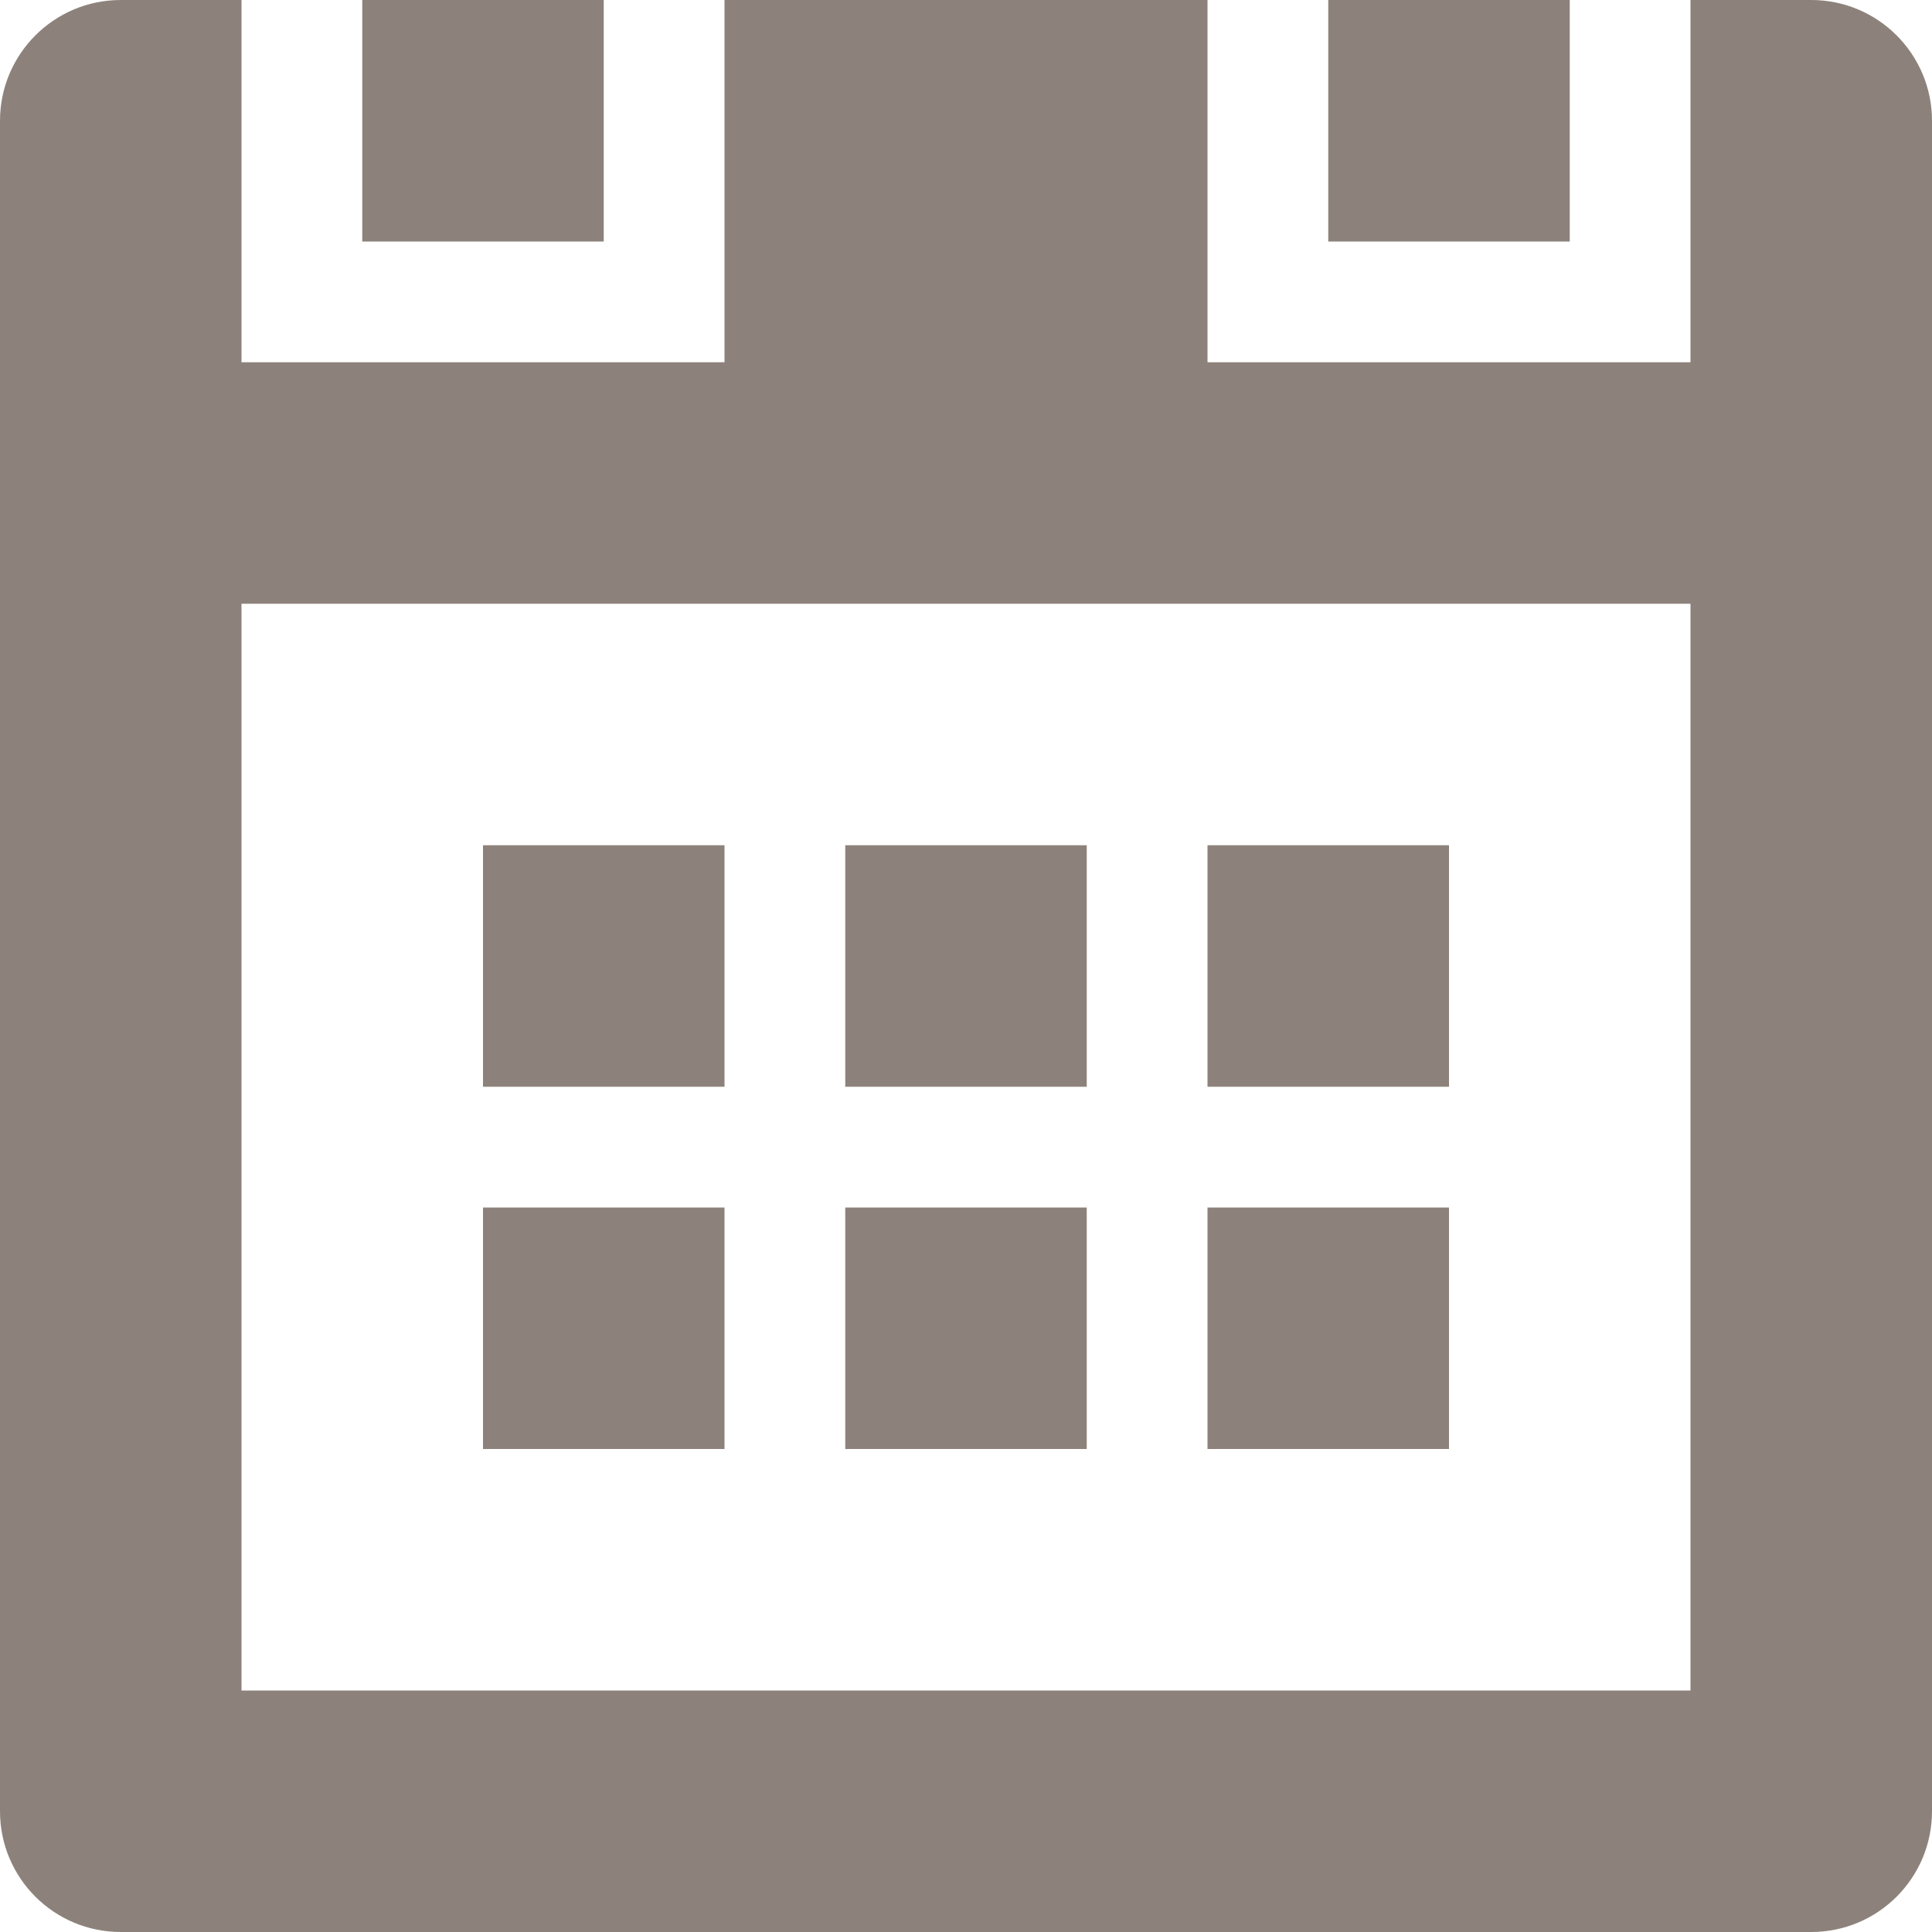
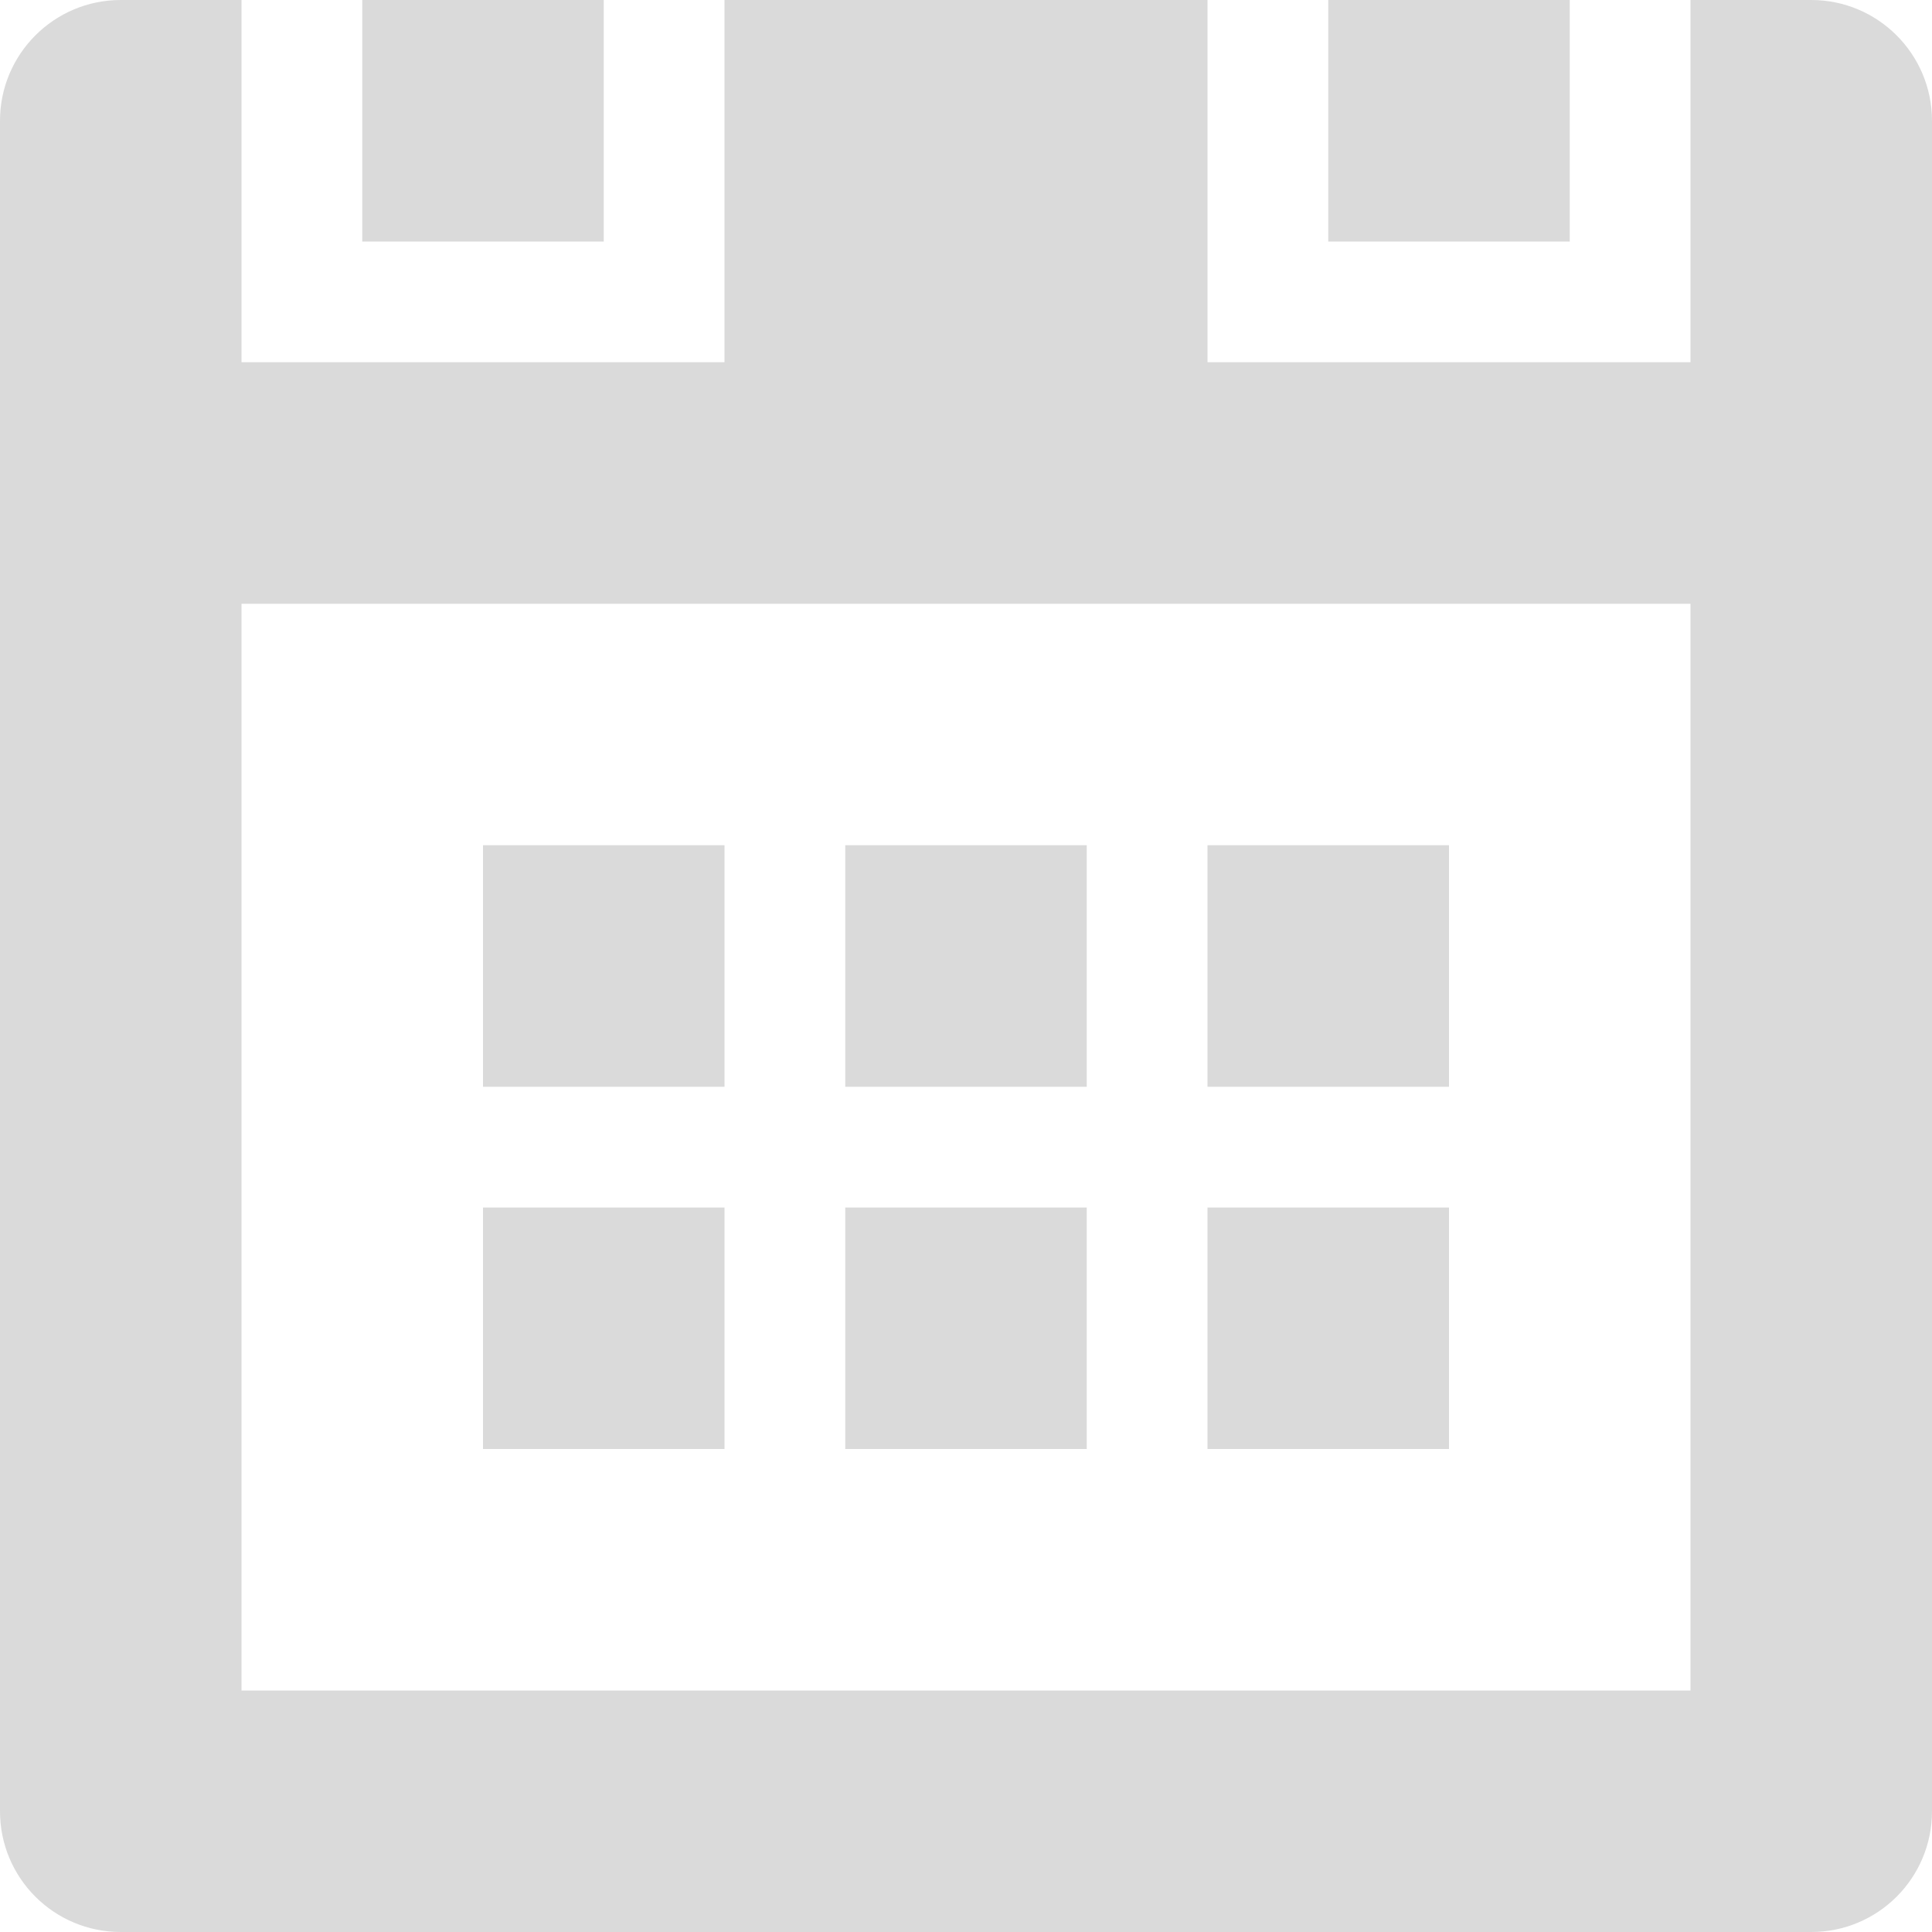
<svg xmlns="http://www.w3.org/2000/svg" width="18px" height="18px" viewBox="0 0 18 18" version="1.1">
  <defs />
  <g id="Page-1" stroke="none" stroke-width="1" fill="none" fill-rule="evenodd">
-     <g id="calendar" fill="#8D827B">
+     <g id="calendar" fill="#DADADA">
      <path d="M16.875,0 L15.75,0 L15.75,3.375 L11.25,3.375 L11.25,0 L6.75,0 L6.75,3.375 L2.25,3.375 L2.25,0 L1.125,0 C0.503,0 0,0.505 0,1.125 L0,16.875 C0,17.497 0.503,18 1.125,18 L16.875,18 C17.497,18 18,17.497 18,16.875 L18,1.125 C18,0.505 17.497,0 16.875,0 Z M15.75,15.75 L2.25,15.75 L2.25,5.625 L15.75,5.625 L15.75,15.75 Z M6.75,7.875 L4.5,7.875 L4.5,10.125 L6.75,10.125 L6.75,7.875 L6.75,7.875 Z M10.125,11.25 L7.875,11.25 L7.875,13.5 L10.125,13.5 L10.125,11.25 L10.125,11.25 Z M13.5,11.25 L11.25,11.25 L11.25,13.5 L13.5,13.5 L13.5,11.25 L13.5,11.25 Z M13.5,7.875 L11.25,7.875 L11.25,10.125 L13.5,10.125 L13.5,7.875 L13.5,7.875 Z M5.625,0 L3.375,0 L3.375,2.25 L5.625,2.25 L5.625,0 L5.625,0 Z M14.625,0 L12.375,0 L12.375,2.25 L14.625,2.25 L14.625,0 L14.625,0 Z M10.125,7.875 L7.875,7.875 L7.875,10.125 L10.125,10.125 L10.125,7.875 L10.125,7.875 Z M6.75,11.25 L4.5,11.25 L4.5,13.5 L6.75,13.5 L6.75,11.25 L6.75,11.25 Z" />
    </g>
  </g>
</svg>
